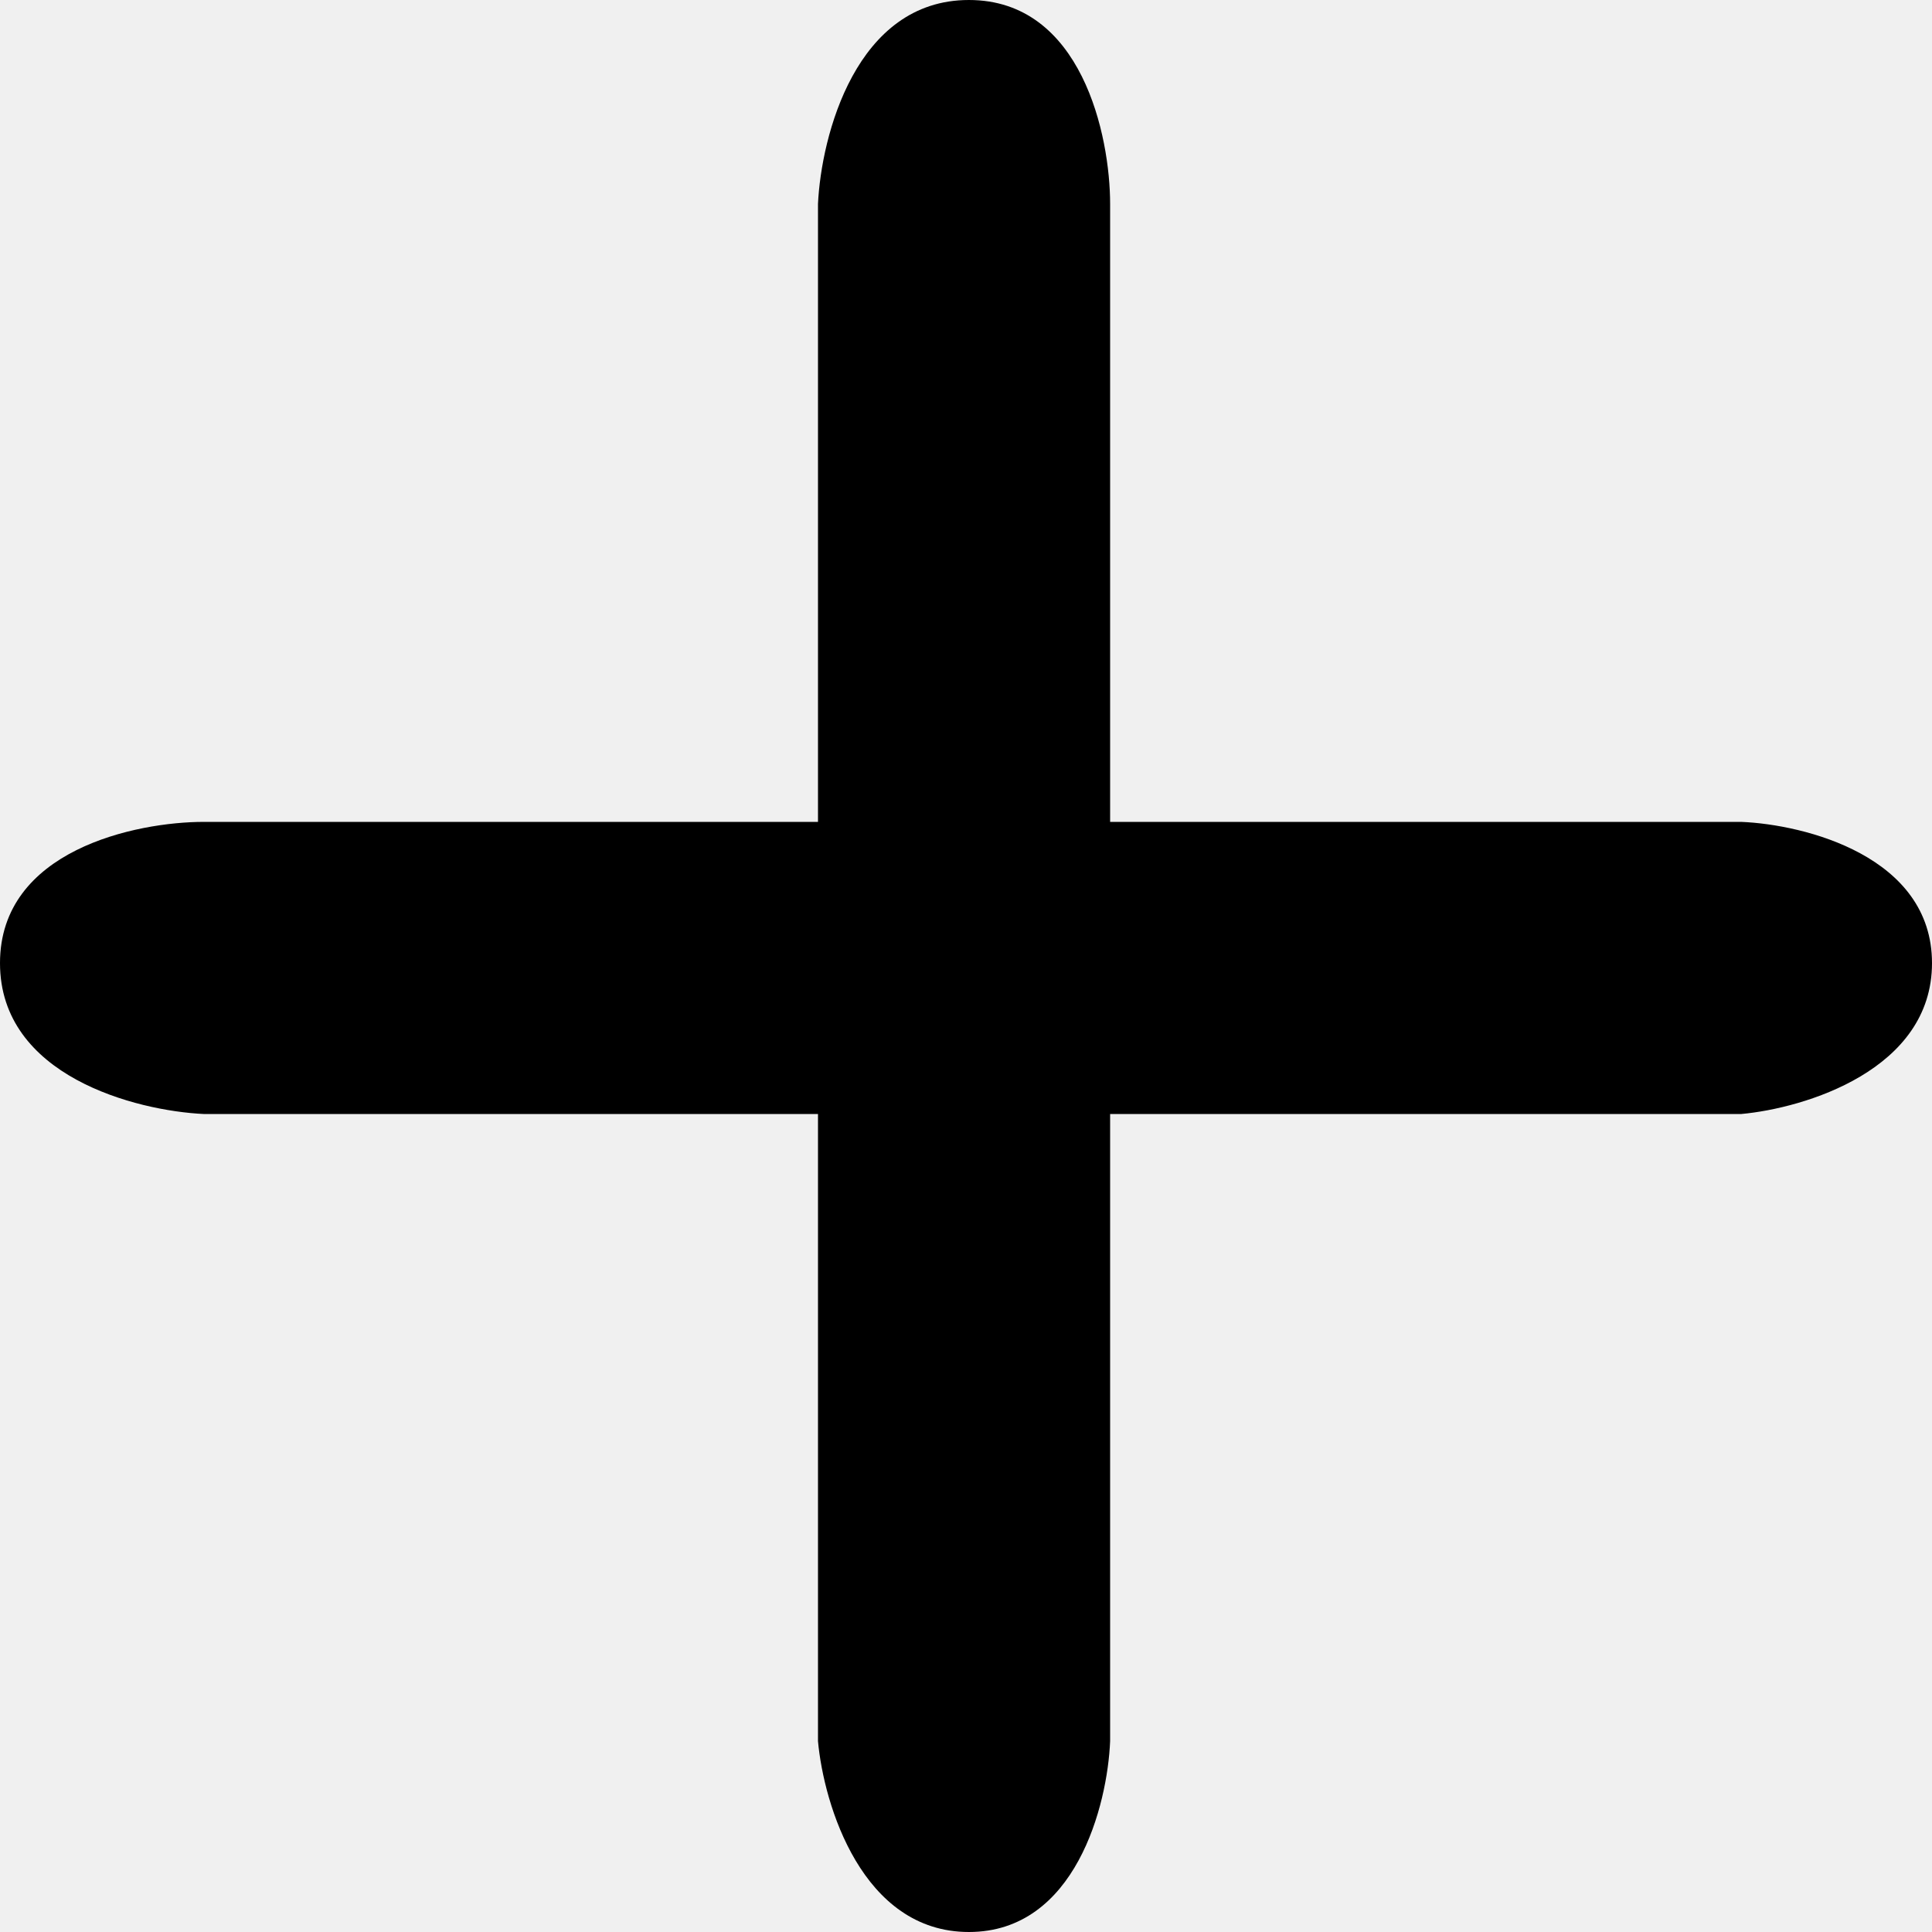
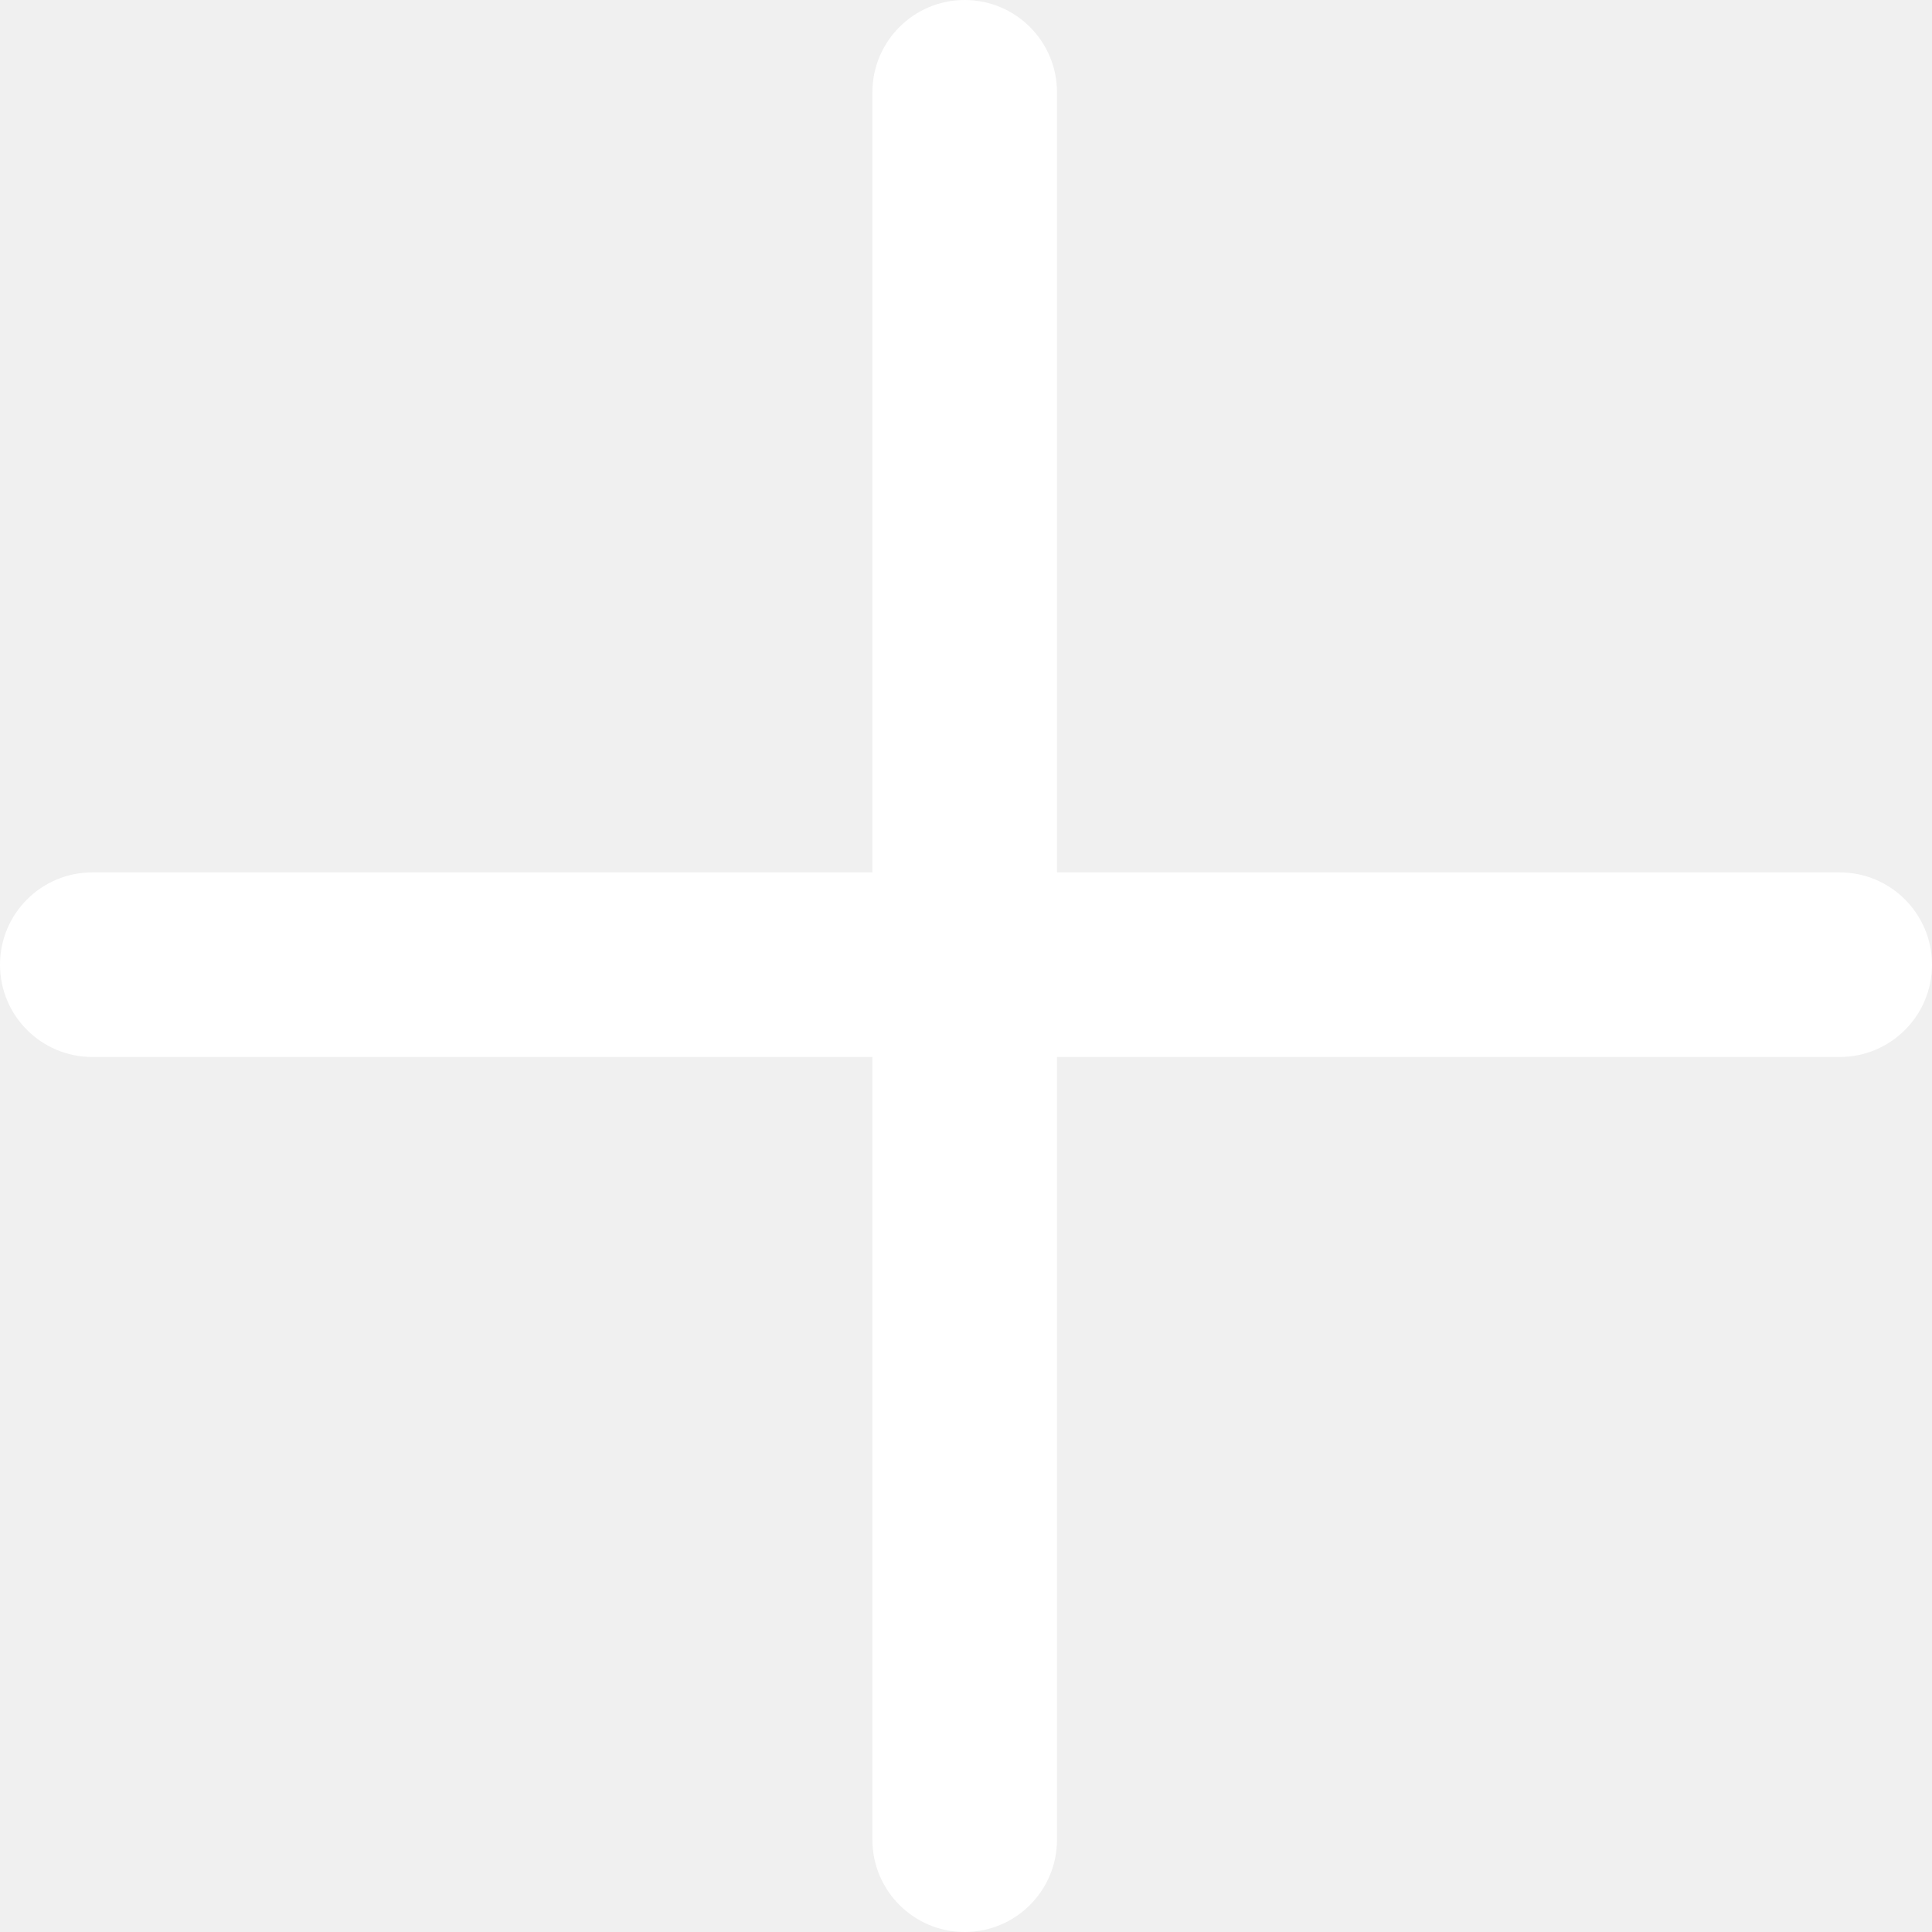
- <svg xmlns="http://www.w3.org/2000/svg" width="496" height="496" viewBox="0 0 496 496" fill="none">
-   <path d="M447.004 211L52.352 211C34.901 211 0 218.252 0 247.258C0 276.265 34.901 285.172 52.352 286L447.004 286C463.336 284.51 496 274.675 496 247.258C496 219.841 463.336 211.662 447.004 211Z" fill="black" />
-   <path d="M285 447.004L285 52.352C285 34.901 277.748 -3.1698e-07 248.742 -1.5849e-06C219.735 -2.85282e-06 210.828 34.901 210 52.352L210 447.004C211.49 463.336 221.324 496 248.742 496C276.159 496 284.338 463.336 285 447.004Z" fill="black" />
+ <svg xmlns="http://www.w3.org/2000/svg" width="547" height="547" viewBox="0 0 547 547" fill="none">
+   <path fill-rule="evenodd" clip-rule="evenodd" d="M299.26 26.13C299.26 11.699 287.561 0 273.13 0C258.699 0 247 11.699 247 26.13V247L26.13 247C11.699 247 0 258.699 0 273.13C0 287.561 11.699 299.26 26.13 299.26L247 299.26V520.87C247 535.301 258.699 547 273.13 547C287.561 547 299.26 535.301 299.26 520.87V299.26L520.87 299.26C535.301 299.26 547 287.561 547 273.13C547 258.699 535.301 247 520.87 247H299.26V26.13Z" fill="white" />
</svg>
